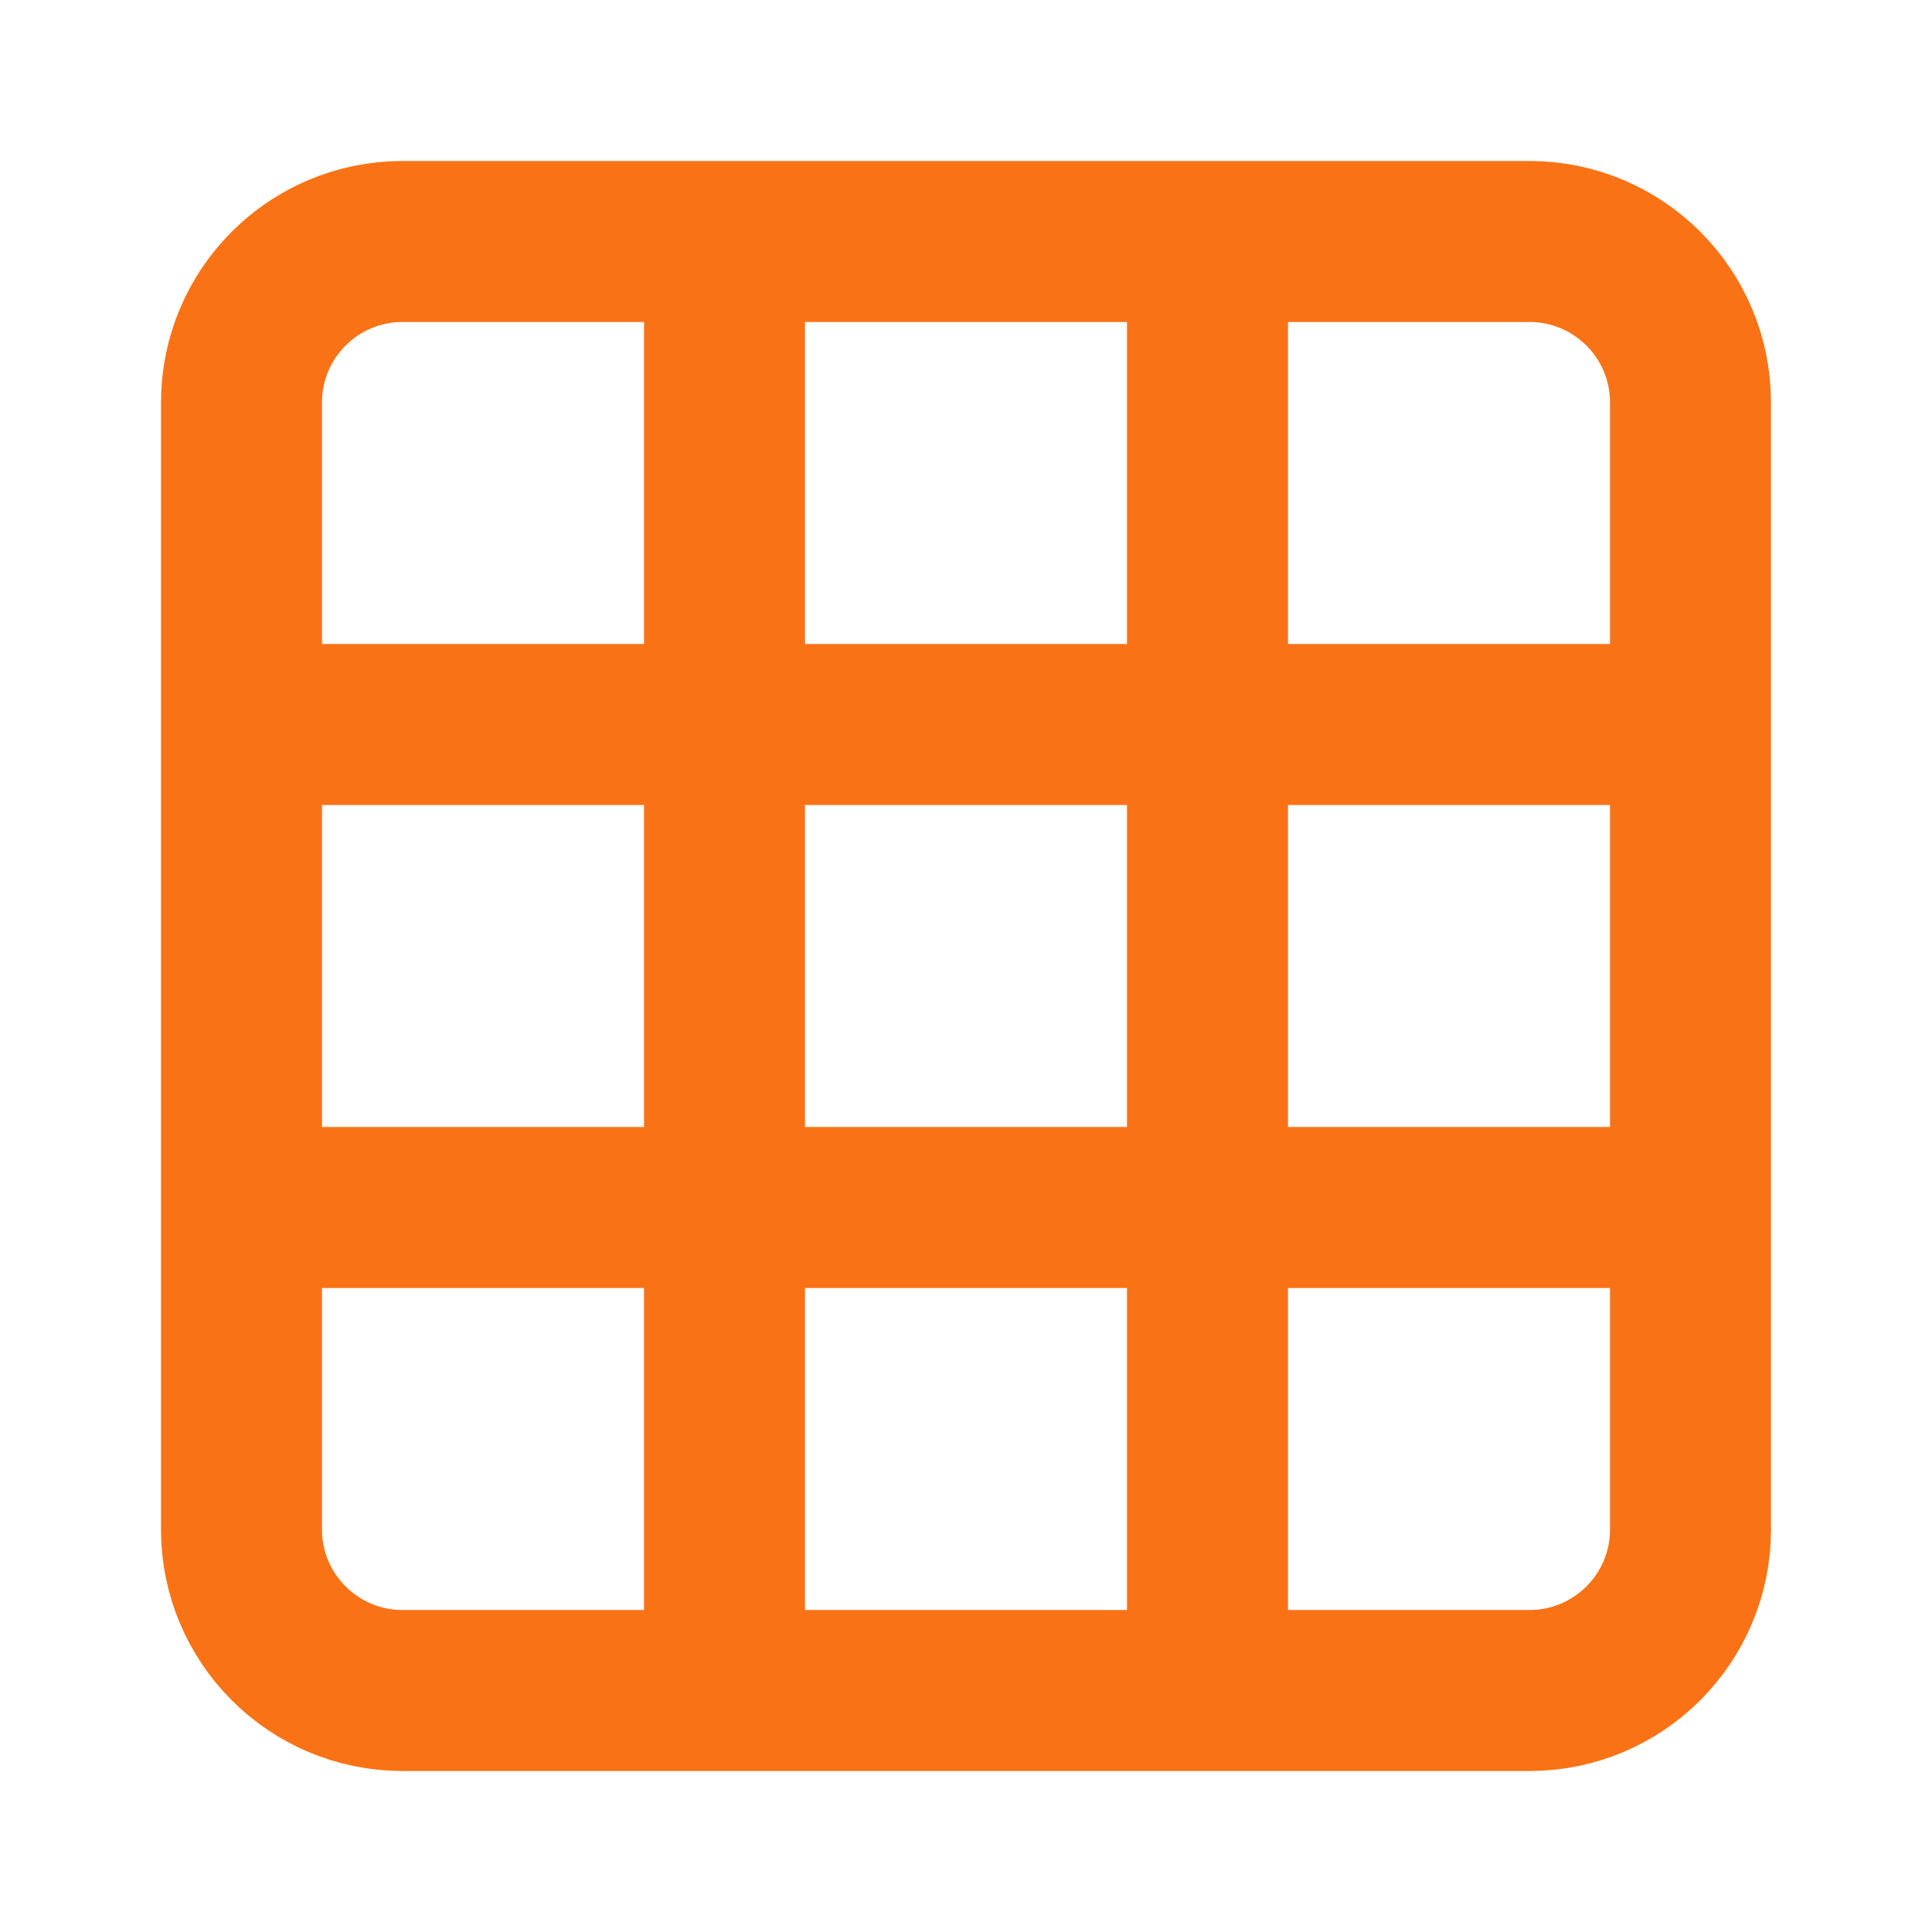
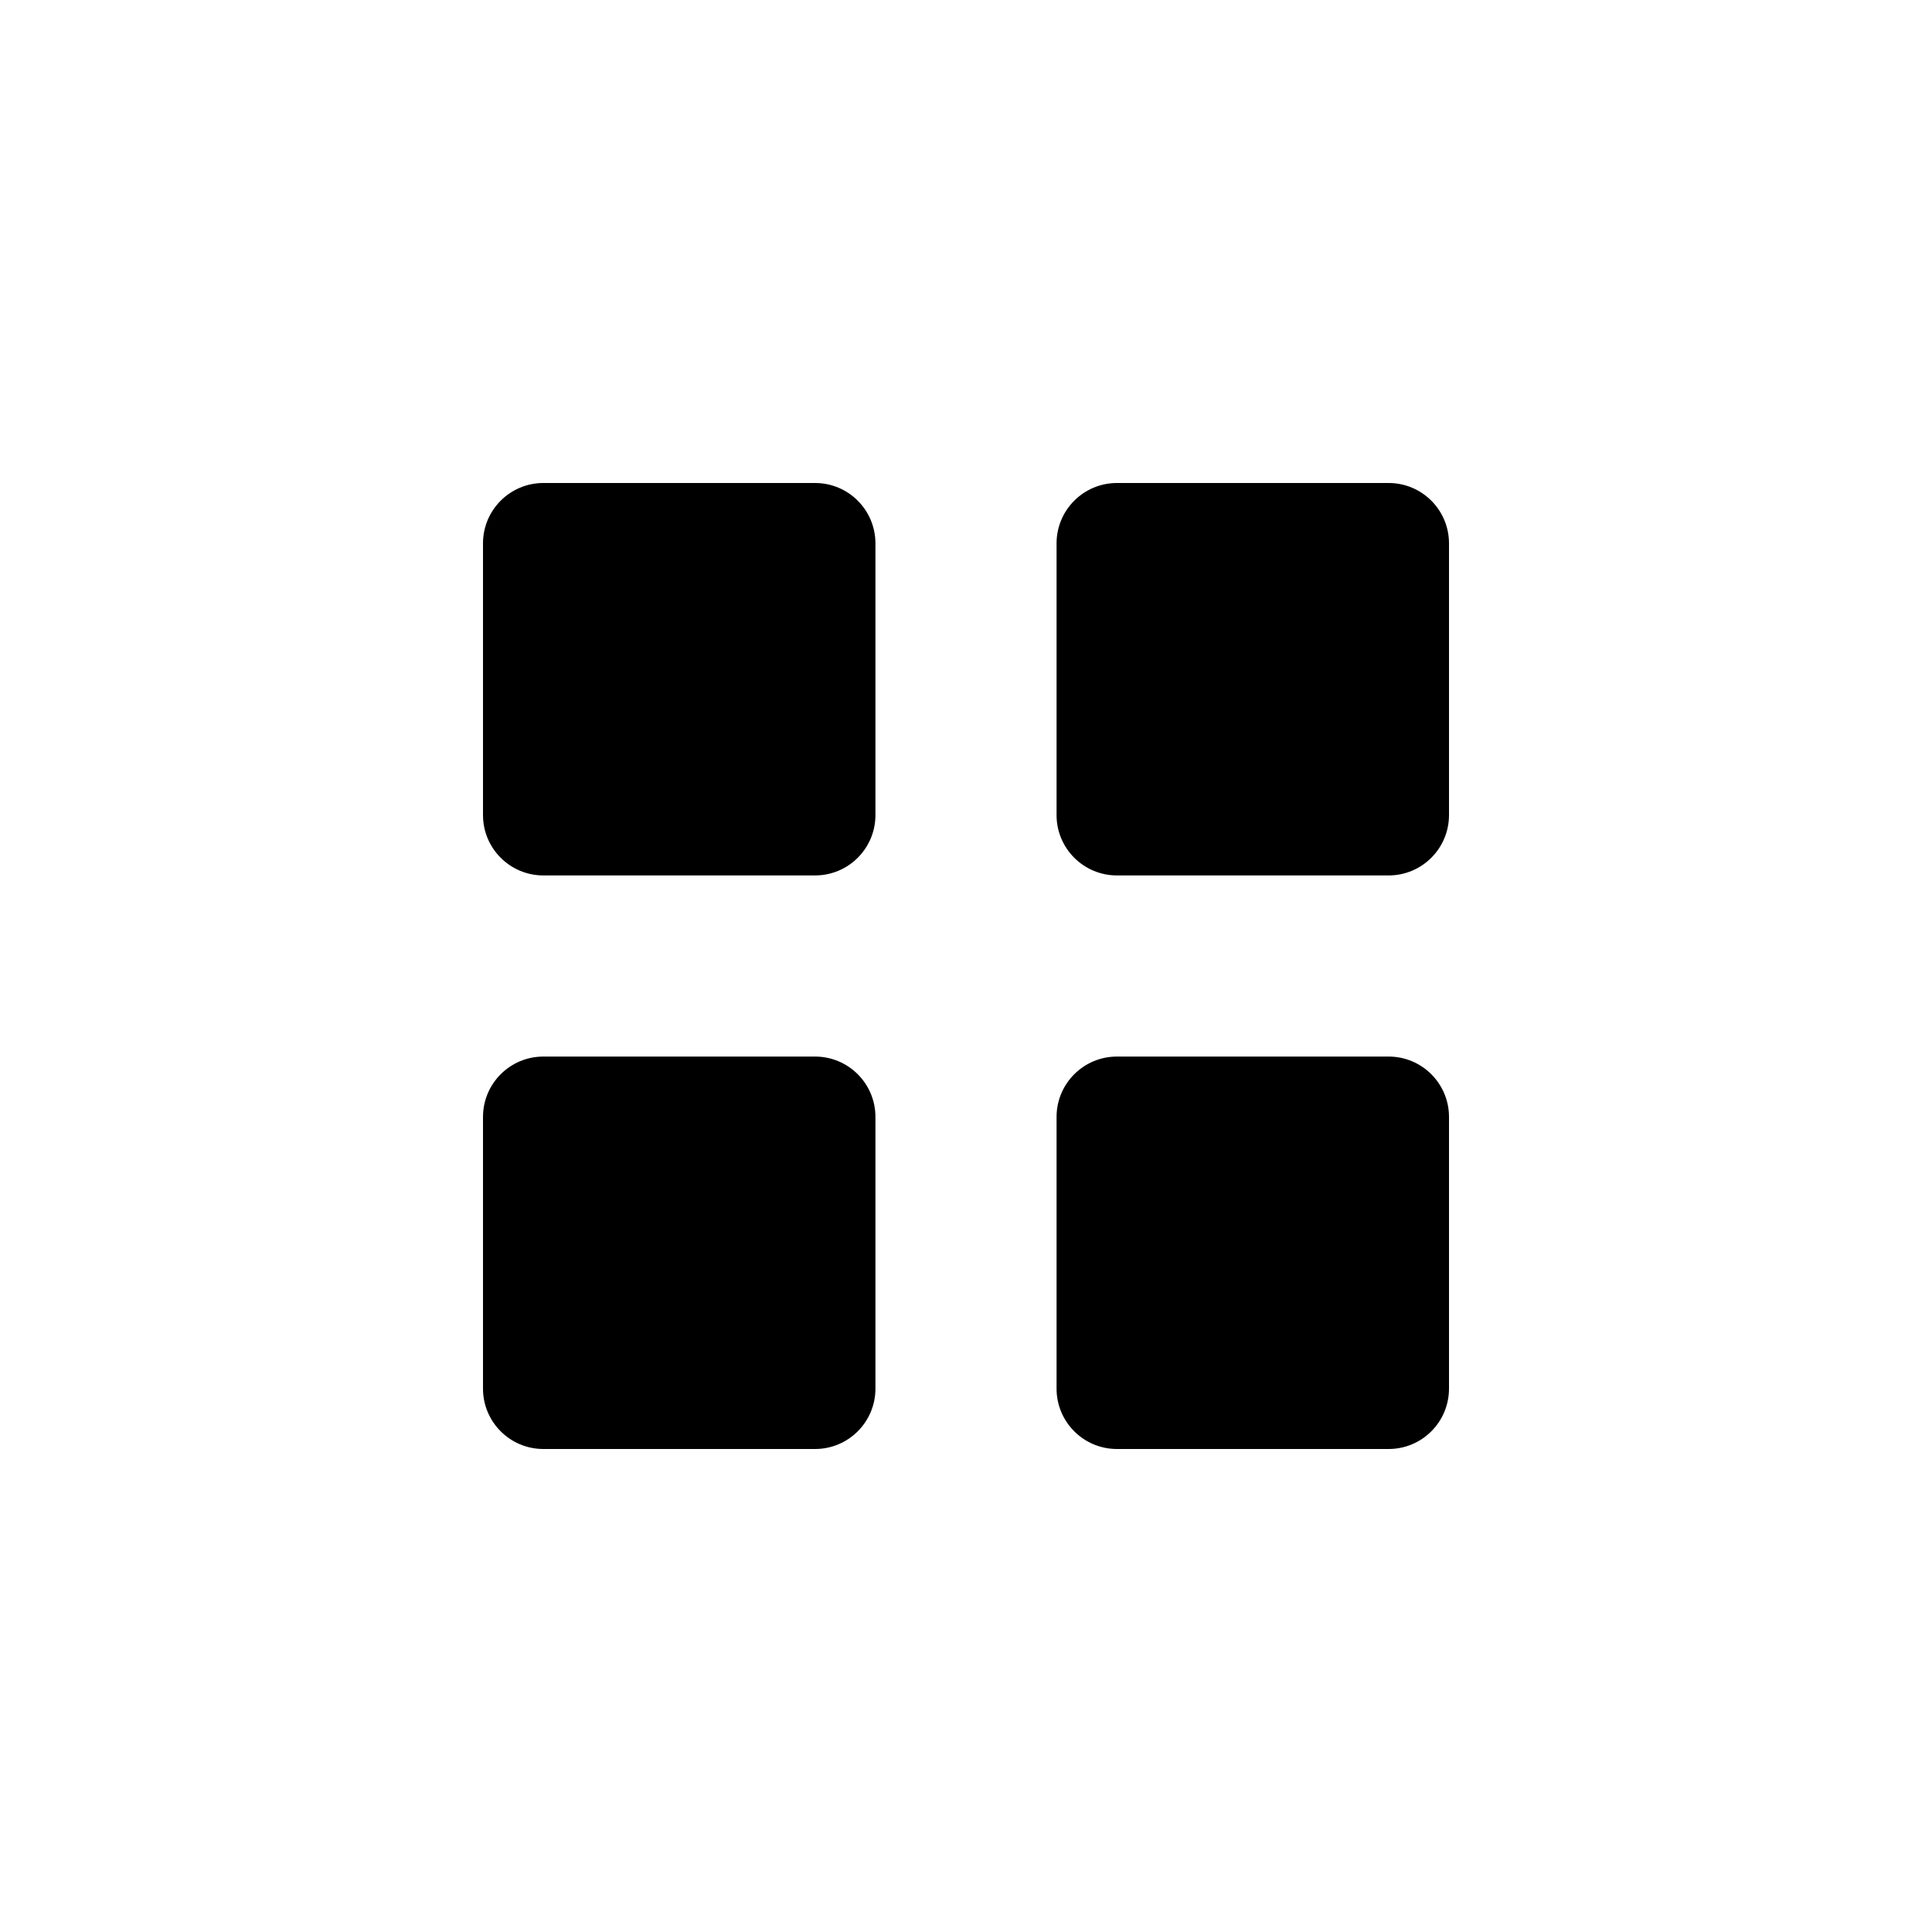
- <svg xmlns="http://www.w3.org/2000/svg" viewBox="0 0 24 24" fill="none" stroke="#f97316" stroke-width="2">
-   <rect x="3" y="3" width="18" height="18" rx="2" />
-   <path d="M9 9h6v6H9z" />
-   <path d="M9 3v6M15 3v6M9 15v6M15 15v6M3 9h6M15 9h6M3 15h6M15 15h6" />
+ <svg xmlns="http://www.w3.org/2000/svg" viewBox="0 0 64 64">
+   <path fill="currentColor" d="M18 16h9a2 2 0 0 1 2 2v9a2 2 0 0 1-2 2h-9a2 2 0 0 1-2-2v-9a2 2 0 0 1 2-2Zm19 0h9a2 2 0 0 1 2 2v9a2 2 0 0 1-2 2h-9a2 2 0 0 1-2-2v-9a2 2 0 0 1 2-2Zm-19 19h9a2 2 0 0 1 2 2v9a2 2 0 0 1-2 2h-9a2 2 0 0 1-2-2v-9a2 2 0 0 1 2-2Zm19 0h9a2 2 0 0 1 2 2v9a2 2 0 0 1-2 2h-9a2 2 0 0 1-2-2v-9a2 2 0 0 1 2-2Z" />
</svg>
